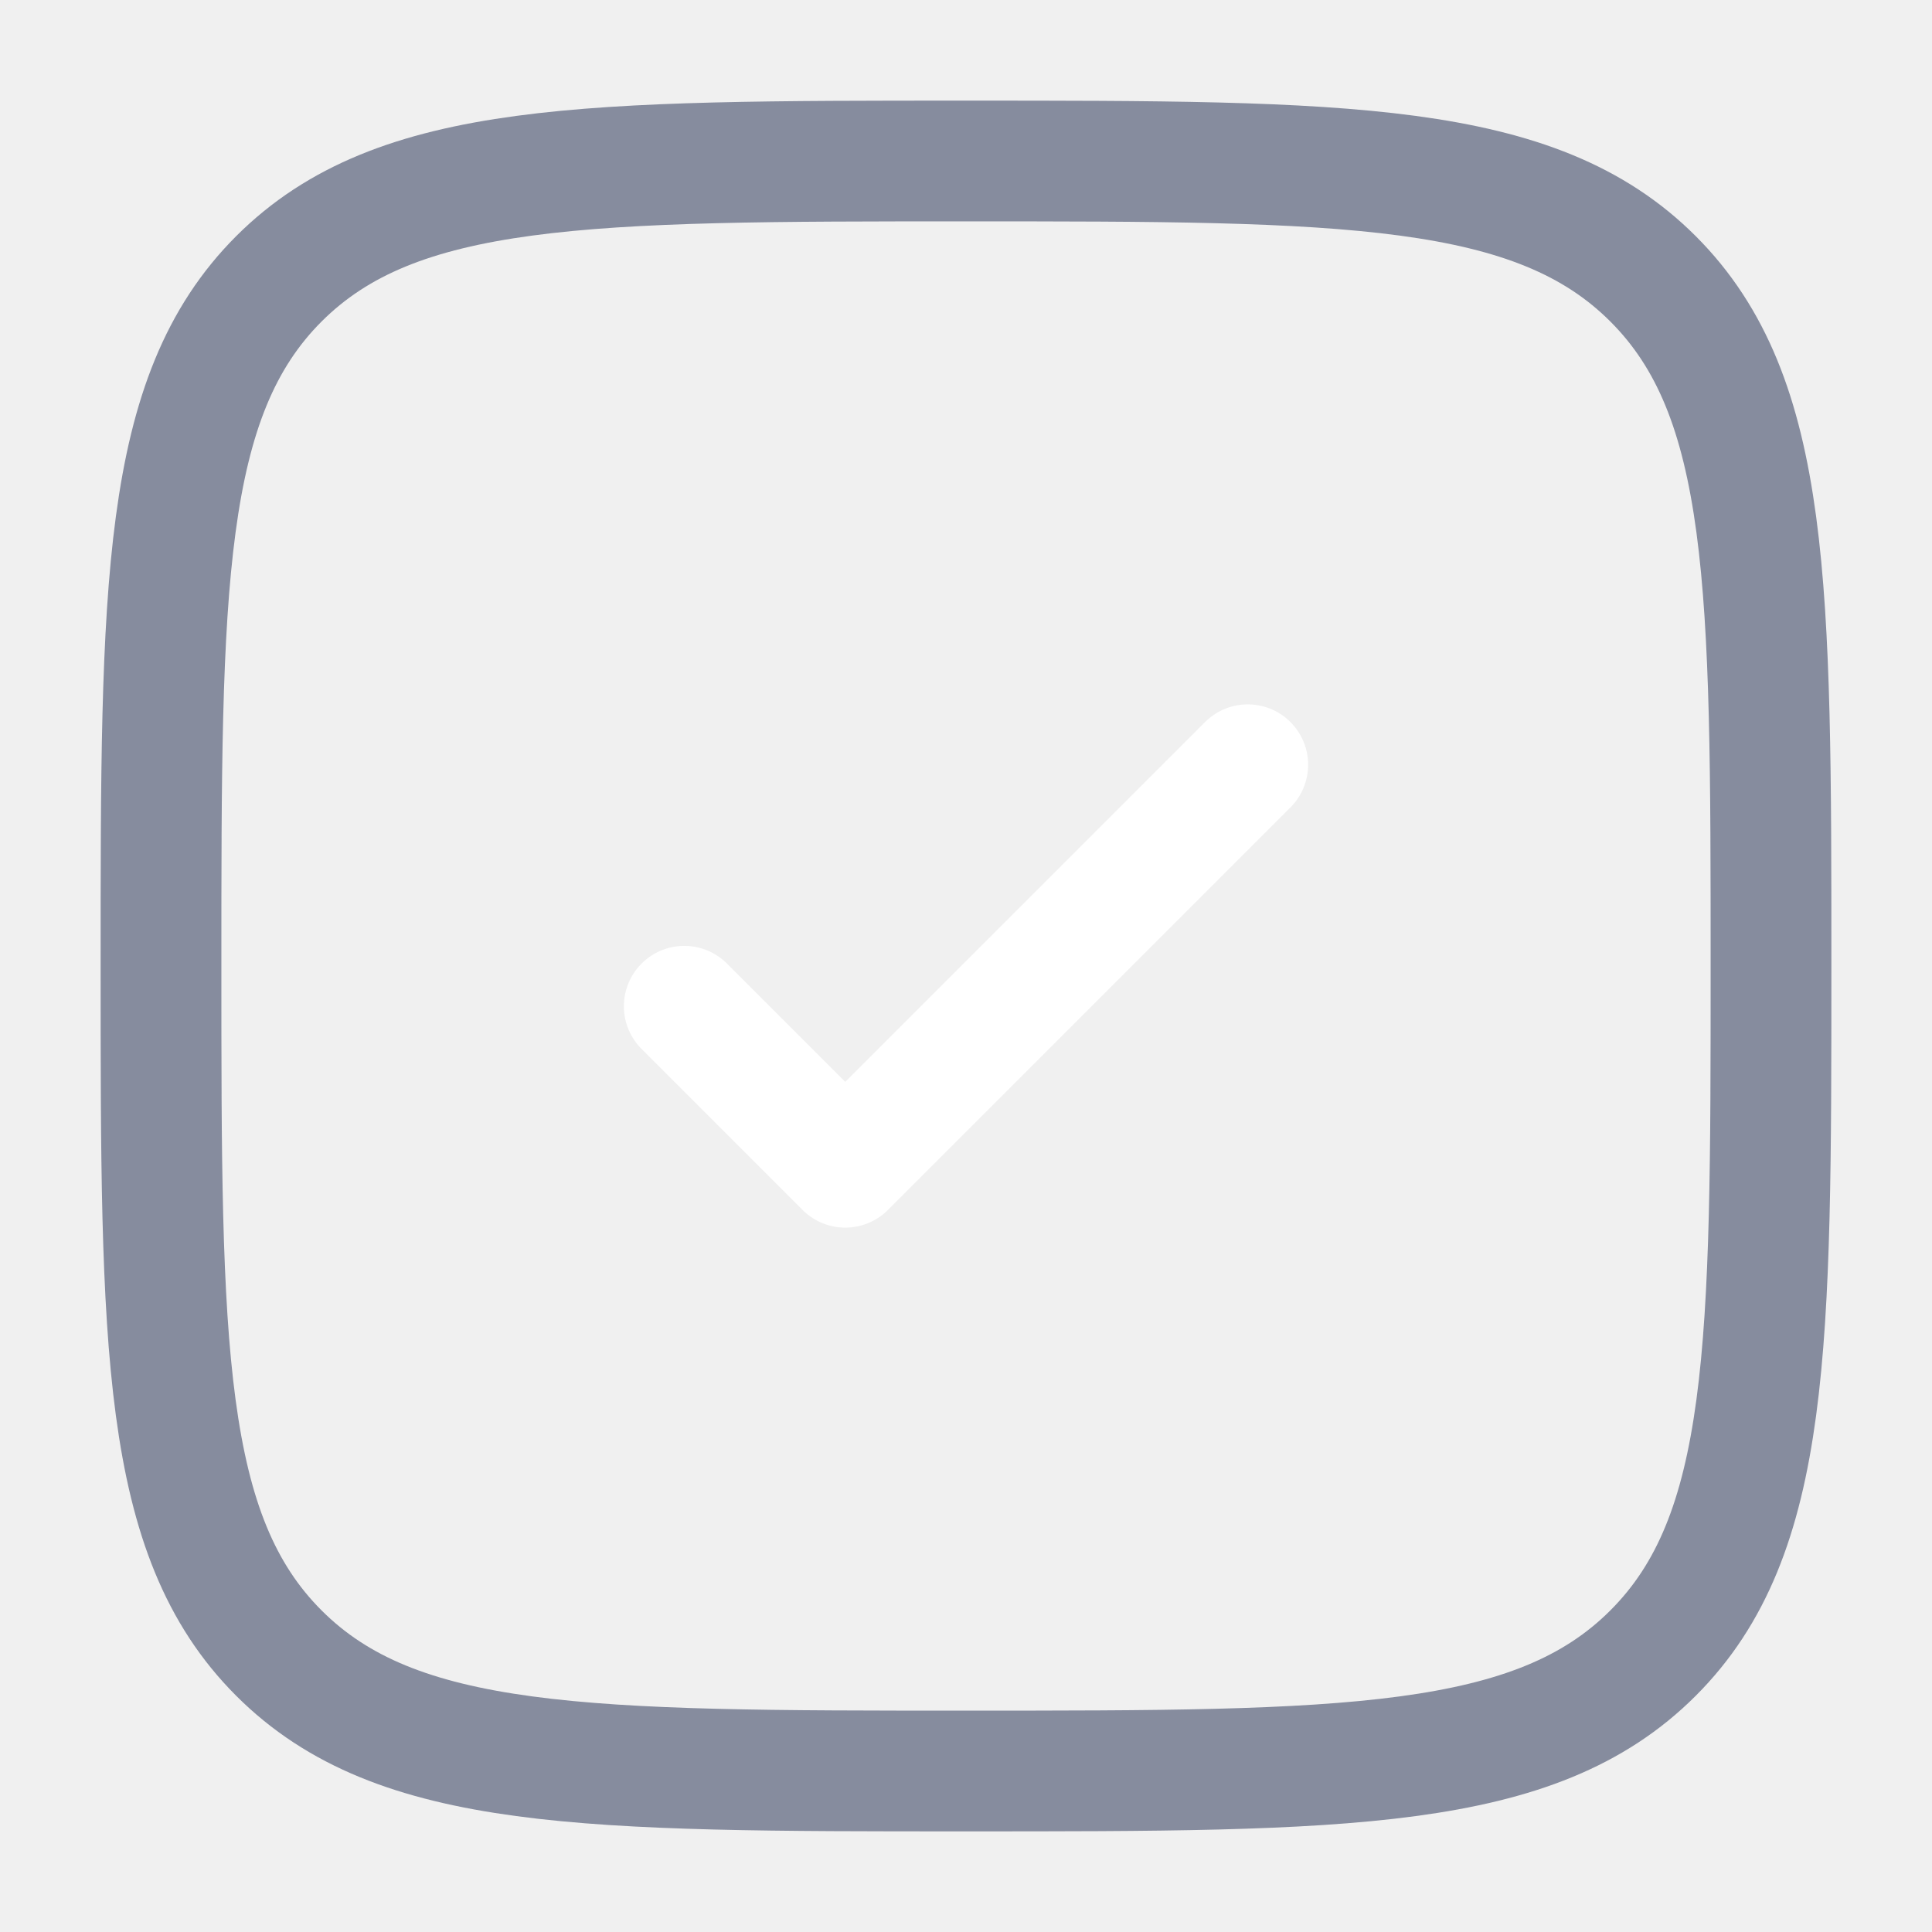
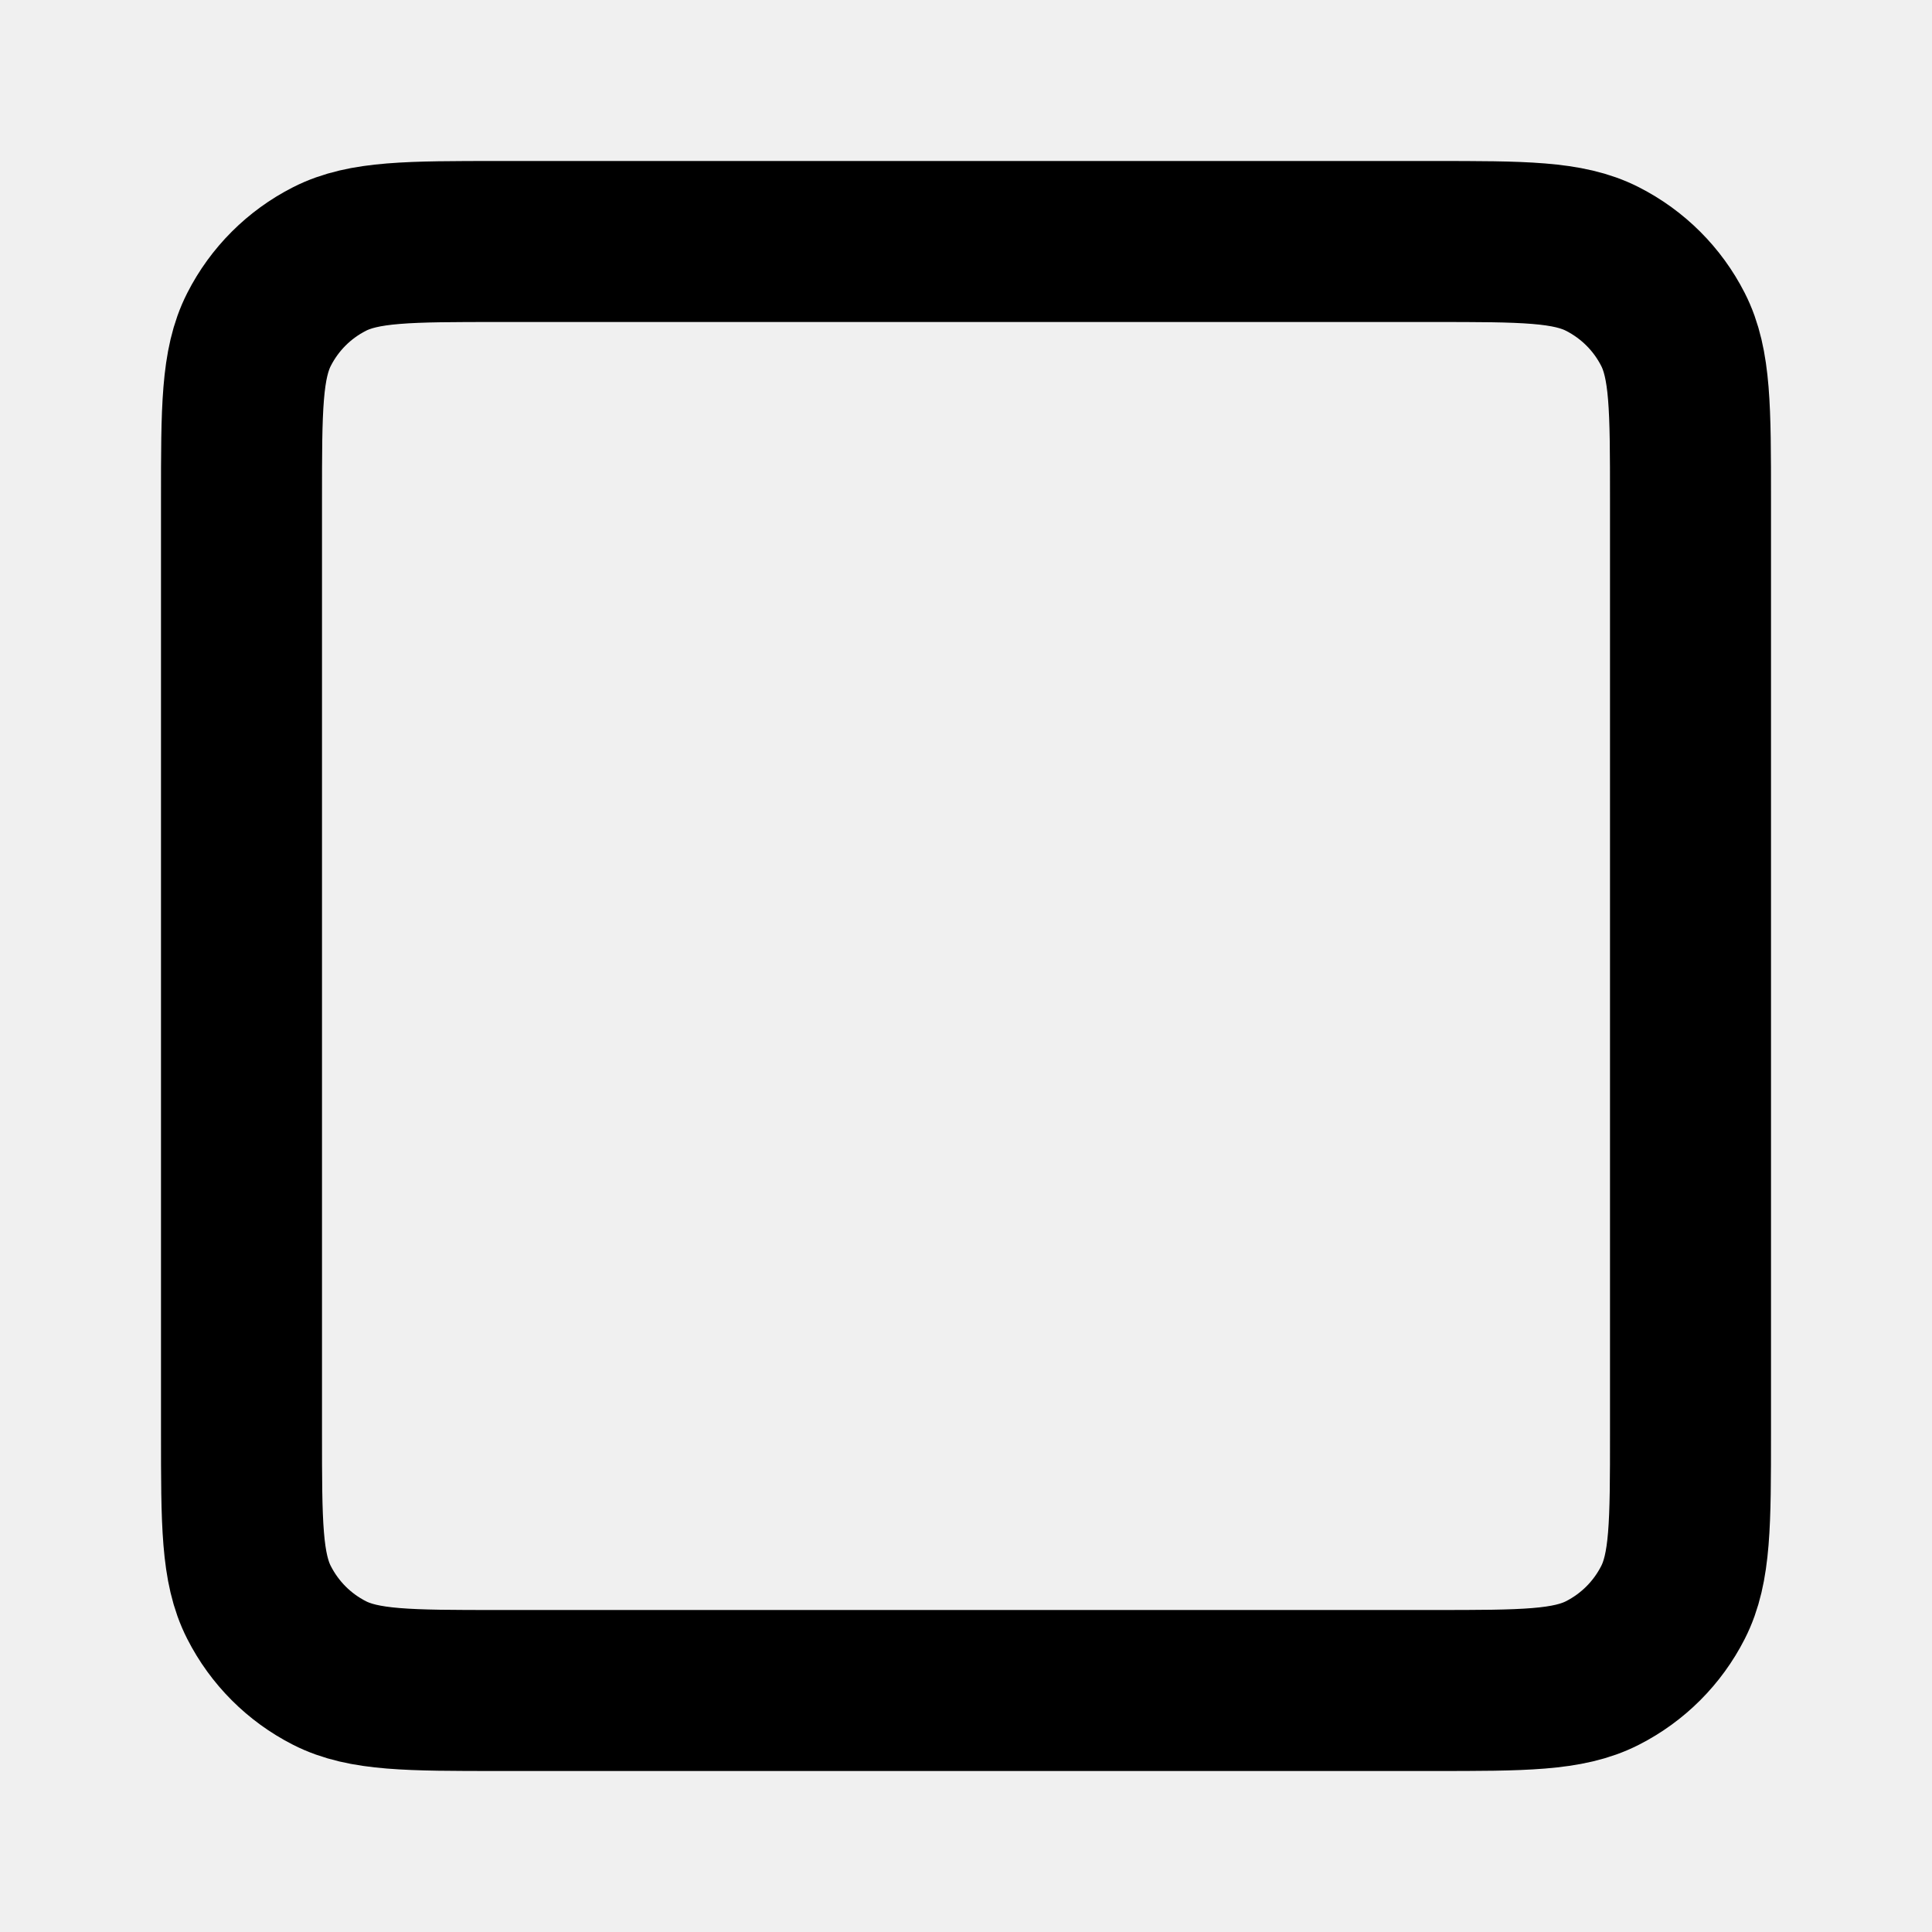
<svg xmlns="http://www.w3.org/2000/svg" width="800px" height="800px" viewBox="0 0 24 24" fill="none">
-   <path opacity="0.5" d="M2 12C2 7.286 2 4.929 3.464 3.464C4.929 2 7.286 2 12 2C16.714 2 19.071 2 20.535 3.464C22 4.929 22 7.286 22 12C22 16.714 22 19.071 20.535 20.535C19.071 22 16.714 22 12 22C7.286 22 4.929 22 3.464 20.535C2 19.071 2 16.714 2 12Z" stroke="#1C274C" stroke-width="1.5" />
-   <path d="M8.5 12.5L10.5 14.5L15.5 9.5" stroke="#ffffff" stroke-width="1.5" stroke-linecap="round" stroke-linejoin="round" />
+   <g id="Shape / Square">
+     <path id="Vector" d="M3 6.2V17.8C3 18.92 3 19.48 3.218 19.907C3.41 20.284 3.715 20.59 4.092 20.782C4.519 21 5.079 21 6.197 21H17.803C18.921 21 19.48 21 19.907 20.782C20.284 20.59 20.59 20.284 20.782 19.907C21 19.48 21 18.921 21 17.803V6.197C21 5.079 21 4.519 20.782 4.092C20.59 3.715 20.284 3.41 19.907 3.218C19.48 3 18.92 3 17.8 3H6.2C5.08 3 4.52 3 4.092 3.218C3.715 3.41 3.41 3.715 3.218 4.092C3 4.52 3 5.08 3 6.2Z" stroke="#000000" stroke-width="2" stroke-linecap="round" stroke-linejoin="round" />
+   </g>
</svg>
